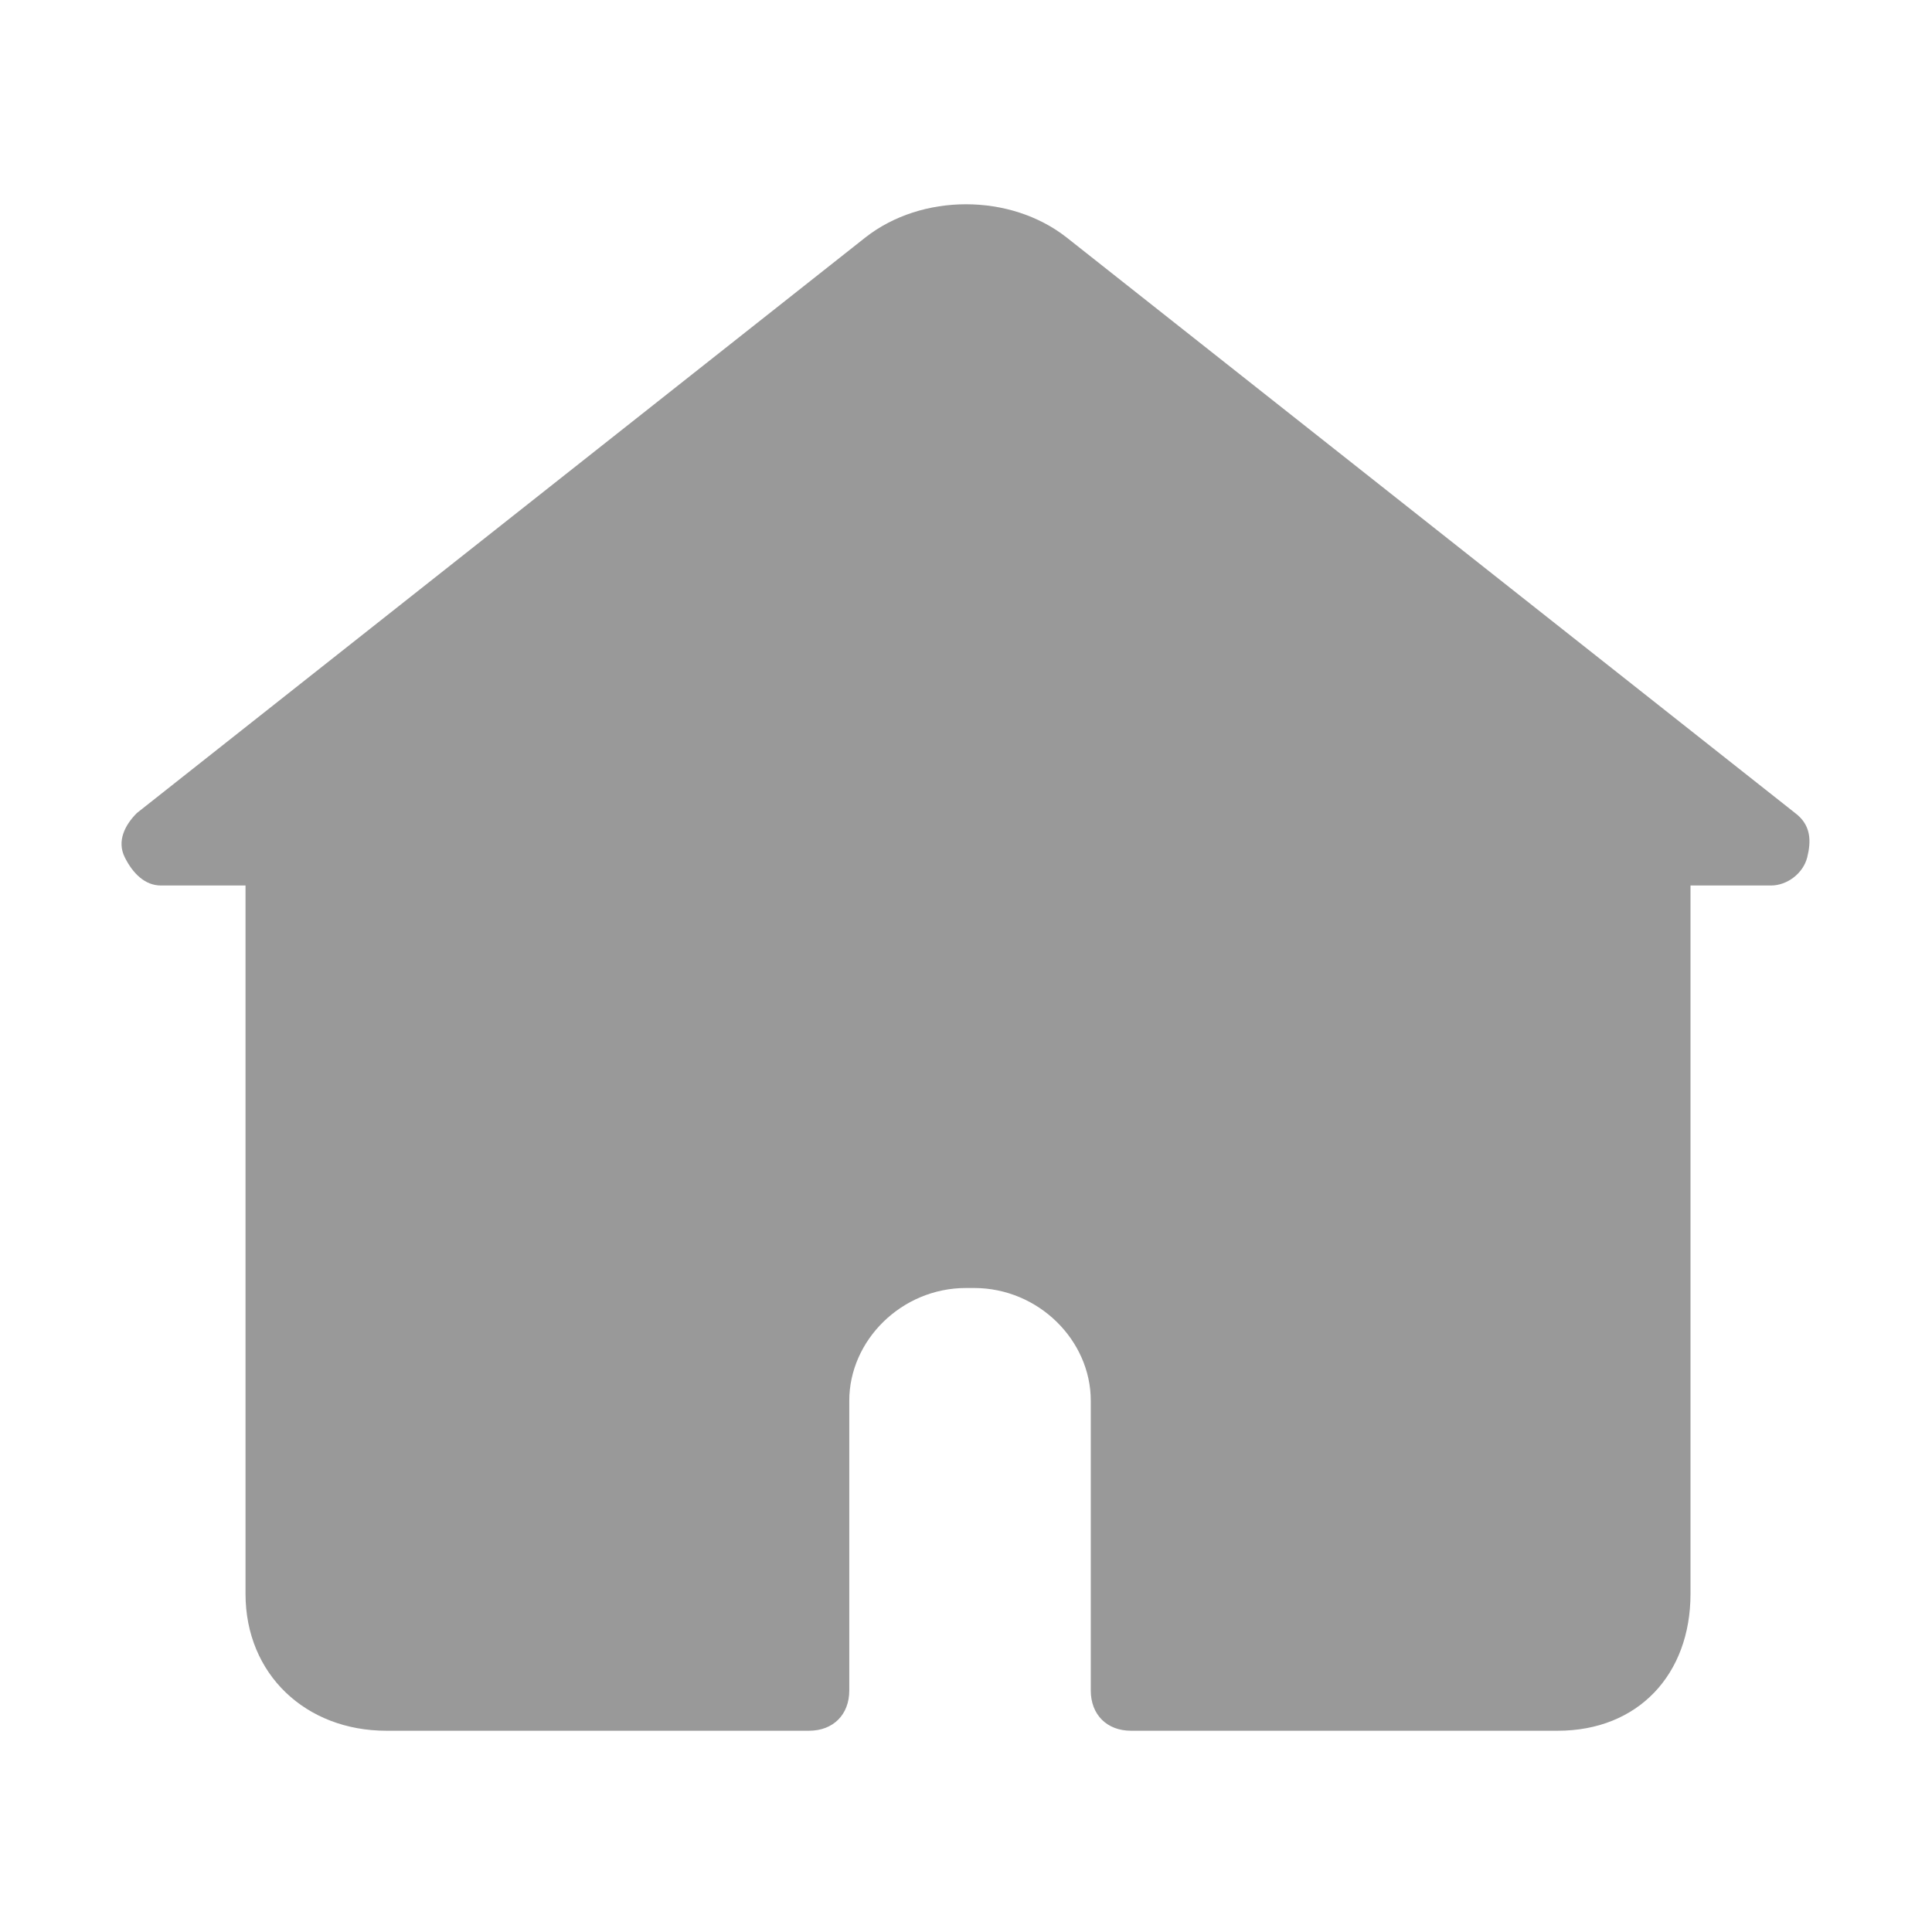
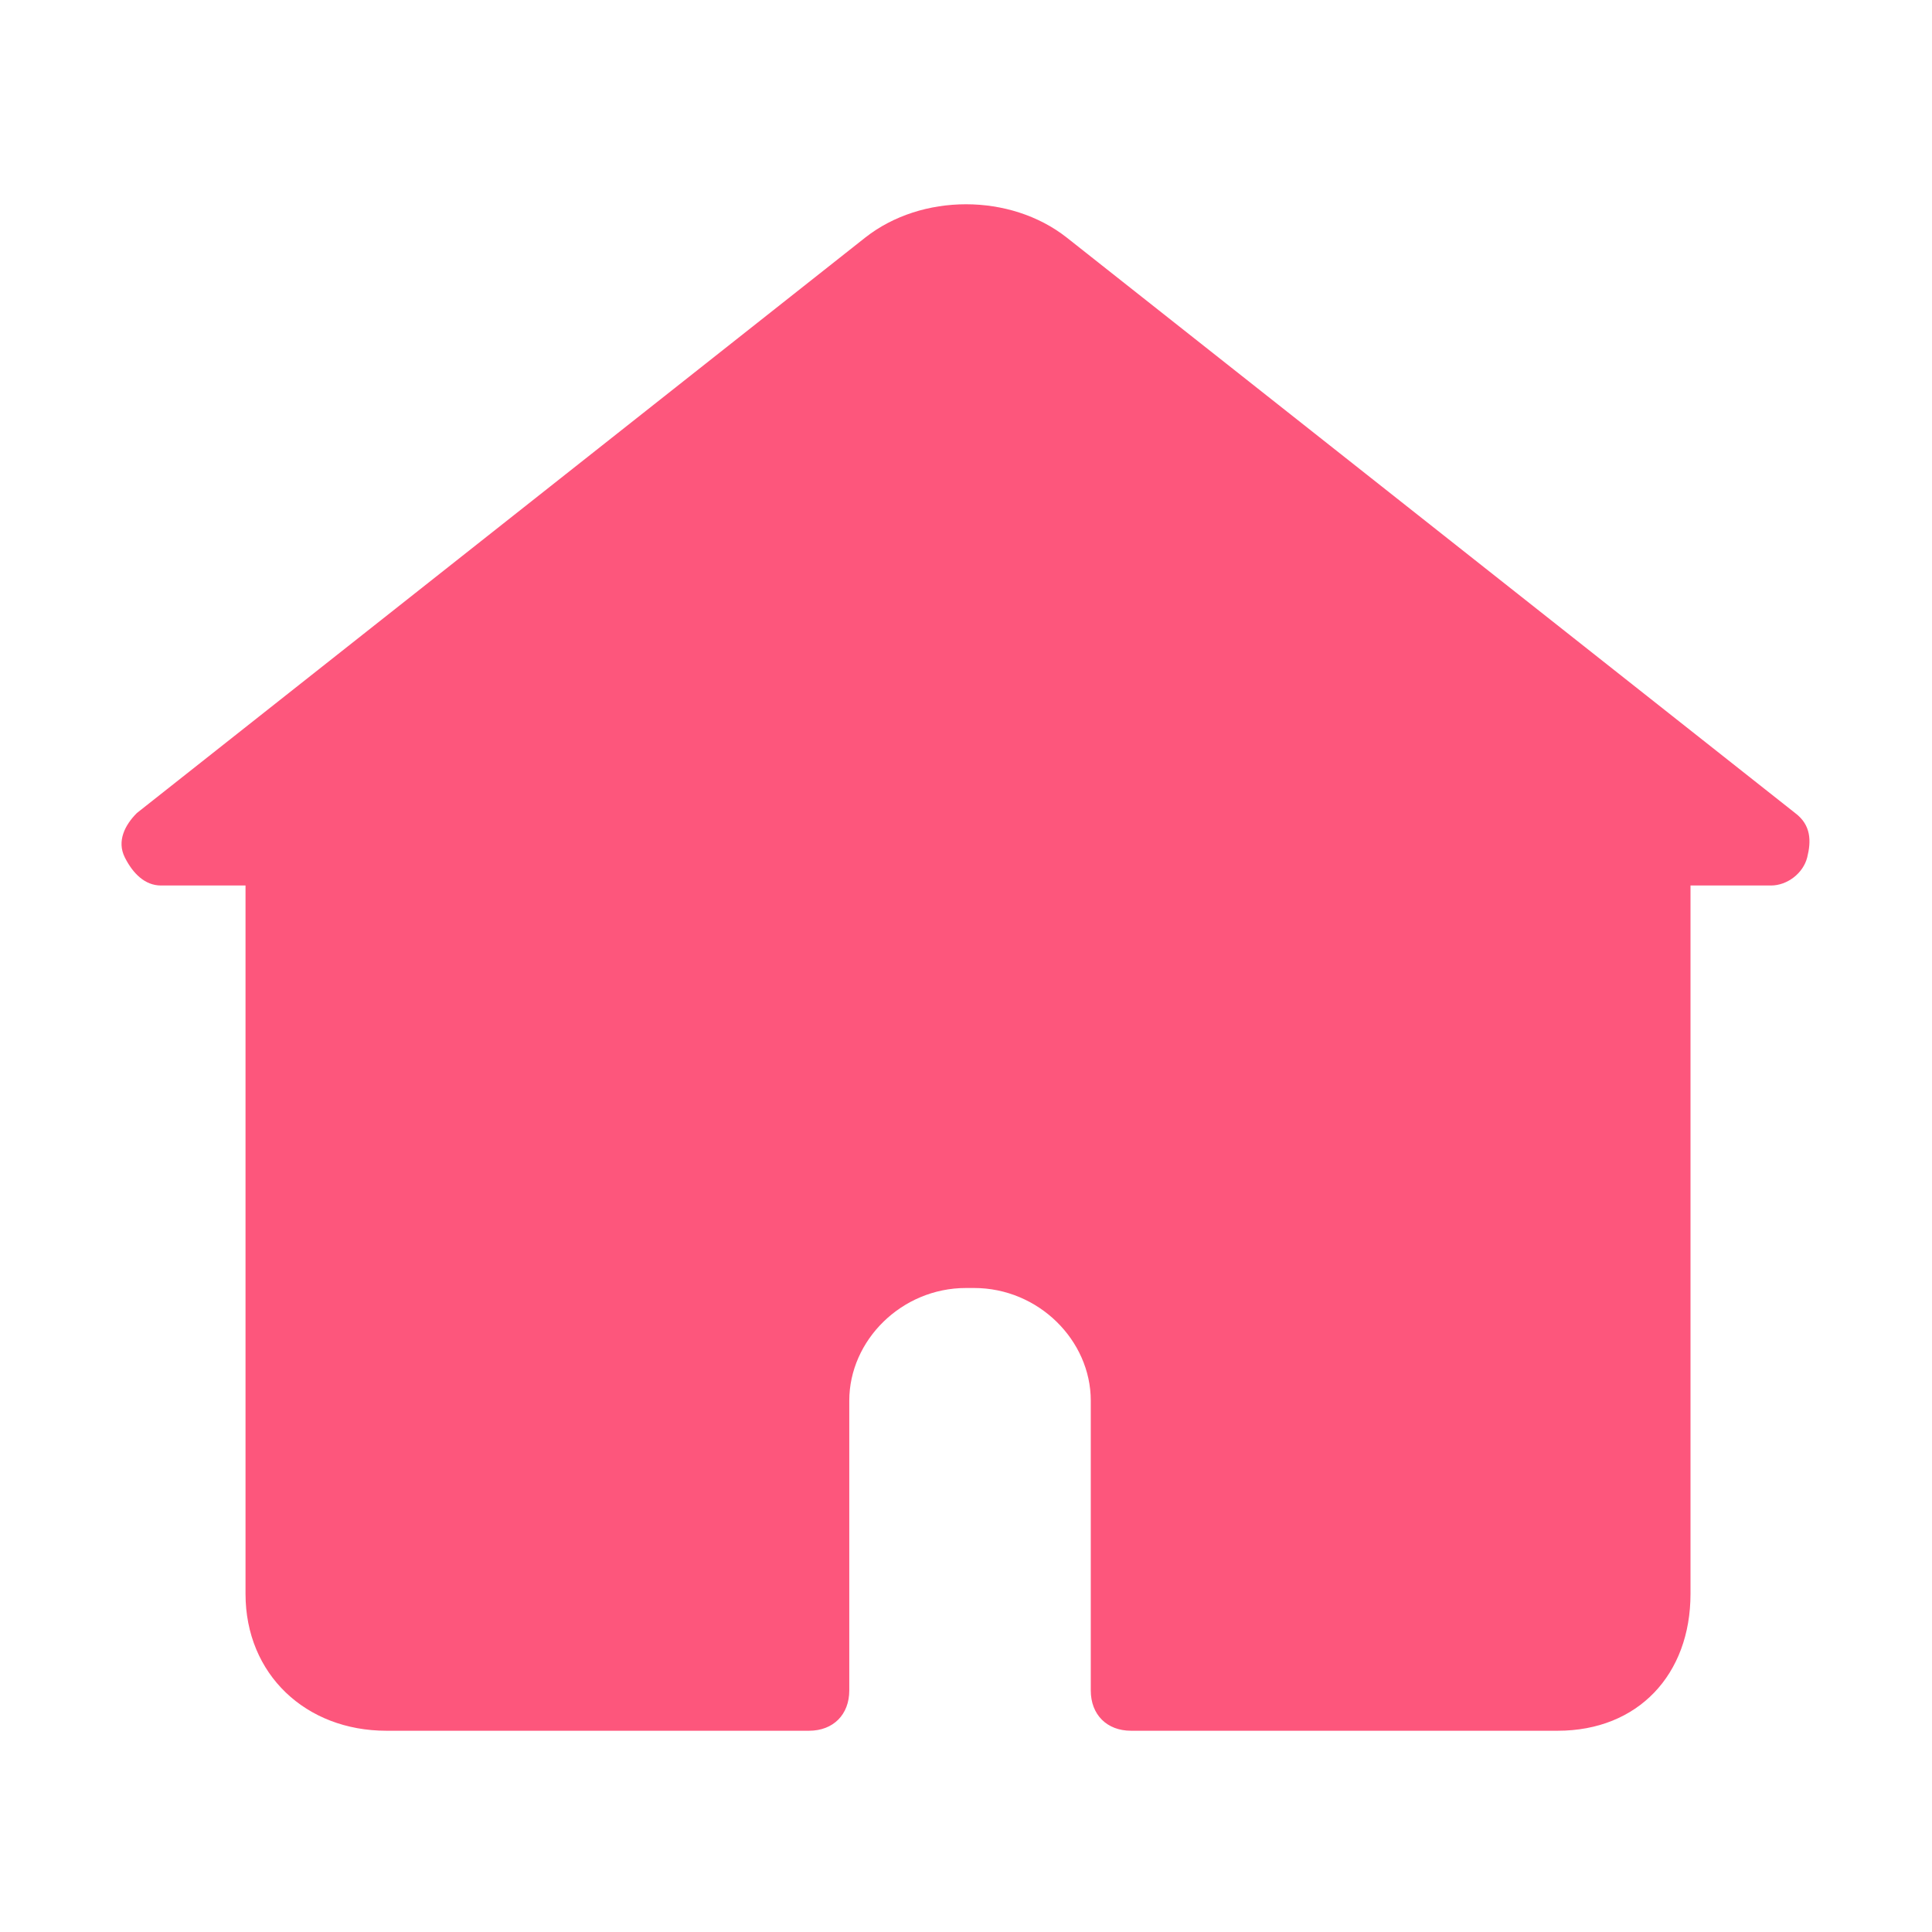
<svg xmlns="http://www.w3.org/2000/svg" t="1502954522743" class="icon" style="" viewBox="0 0 1024 1024" version="1.1" p-id="6119" width="48" height="48">
  <defs>
    <style type="text/css" />
  </defs>
-   <path d="M951.467 430.933L565.333 125.867c-29.867-23.467-76.8-23.467-106.667 0L72.533 430.933c-6.4 6.4-10.667 14.933-6.4 23.467s10.667 14.933 19.2 14.933h44.8v375.467c0 42.667 32 72.533 74.667 72.533h224c12.8 0 21.333-8.533 21.333-21.333v-153.6c0-32 27.733-59.733 61.867-59.733h4.267c34.133 0 61.867 27.733 61.867 59.733V896c0 12.8 8.533 21.333 21.333 21.333h226.133c42.667 0 70.4-29.867 70.4-72.533V469.333h42.667c8.533 0 17.067-6.4 19.2-14.933s2.133-17.067-6.4-23.467z" fill="#999999" p-id="6120" />
+   <path d="M951.467 430.933L565.333 125.867c-29.867-23.467-76.8-23.467-106.667 0L72.533 430.933c-6.4 6.4-10.667 14.933-6.4 23.467s10.667 14.933 19.2 14.933h44.8v375.467c0 42.667 32 72.533 74.667 72.533h224c12.8 0 21.333-8.533 21.333-21.333v-153.6c0-32 27.733-59.733 61.867-59.733h4.267c34.133 0 61.867 27.733 61.867 59.733V896c0 12.8 8.533 21.333 21.333 21.333h226.133c42.667 0 70.4-29.867 70.4-72.533V469.333h42.667c8.533 0 17.067-6.4 19.2-14.933s2.133-17.067-6.4-23.467z" fill="#FD567C" p-id="6120" />
</svg>
